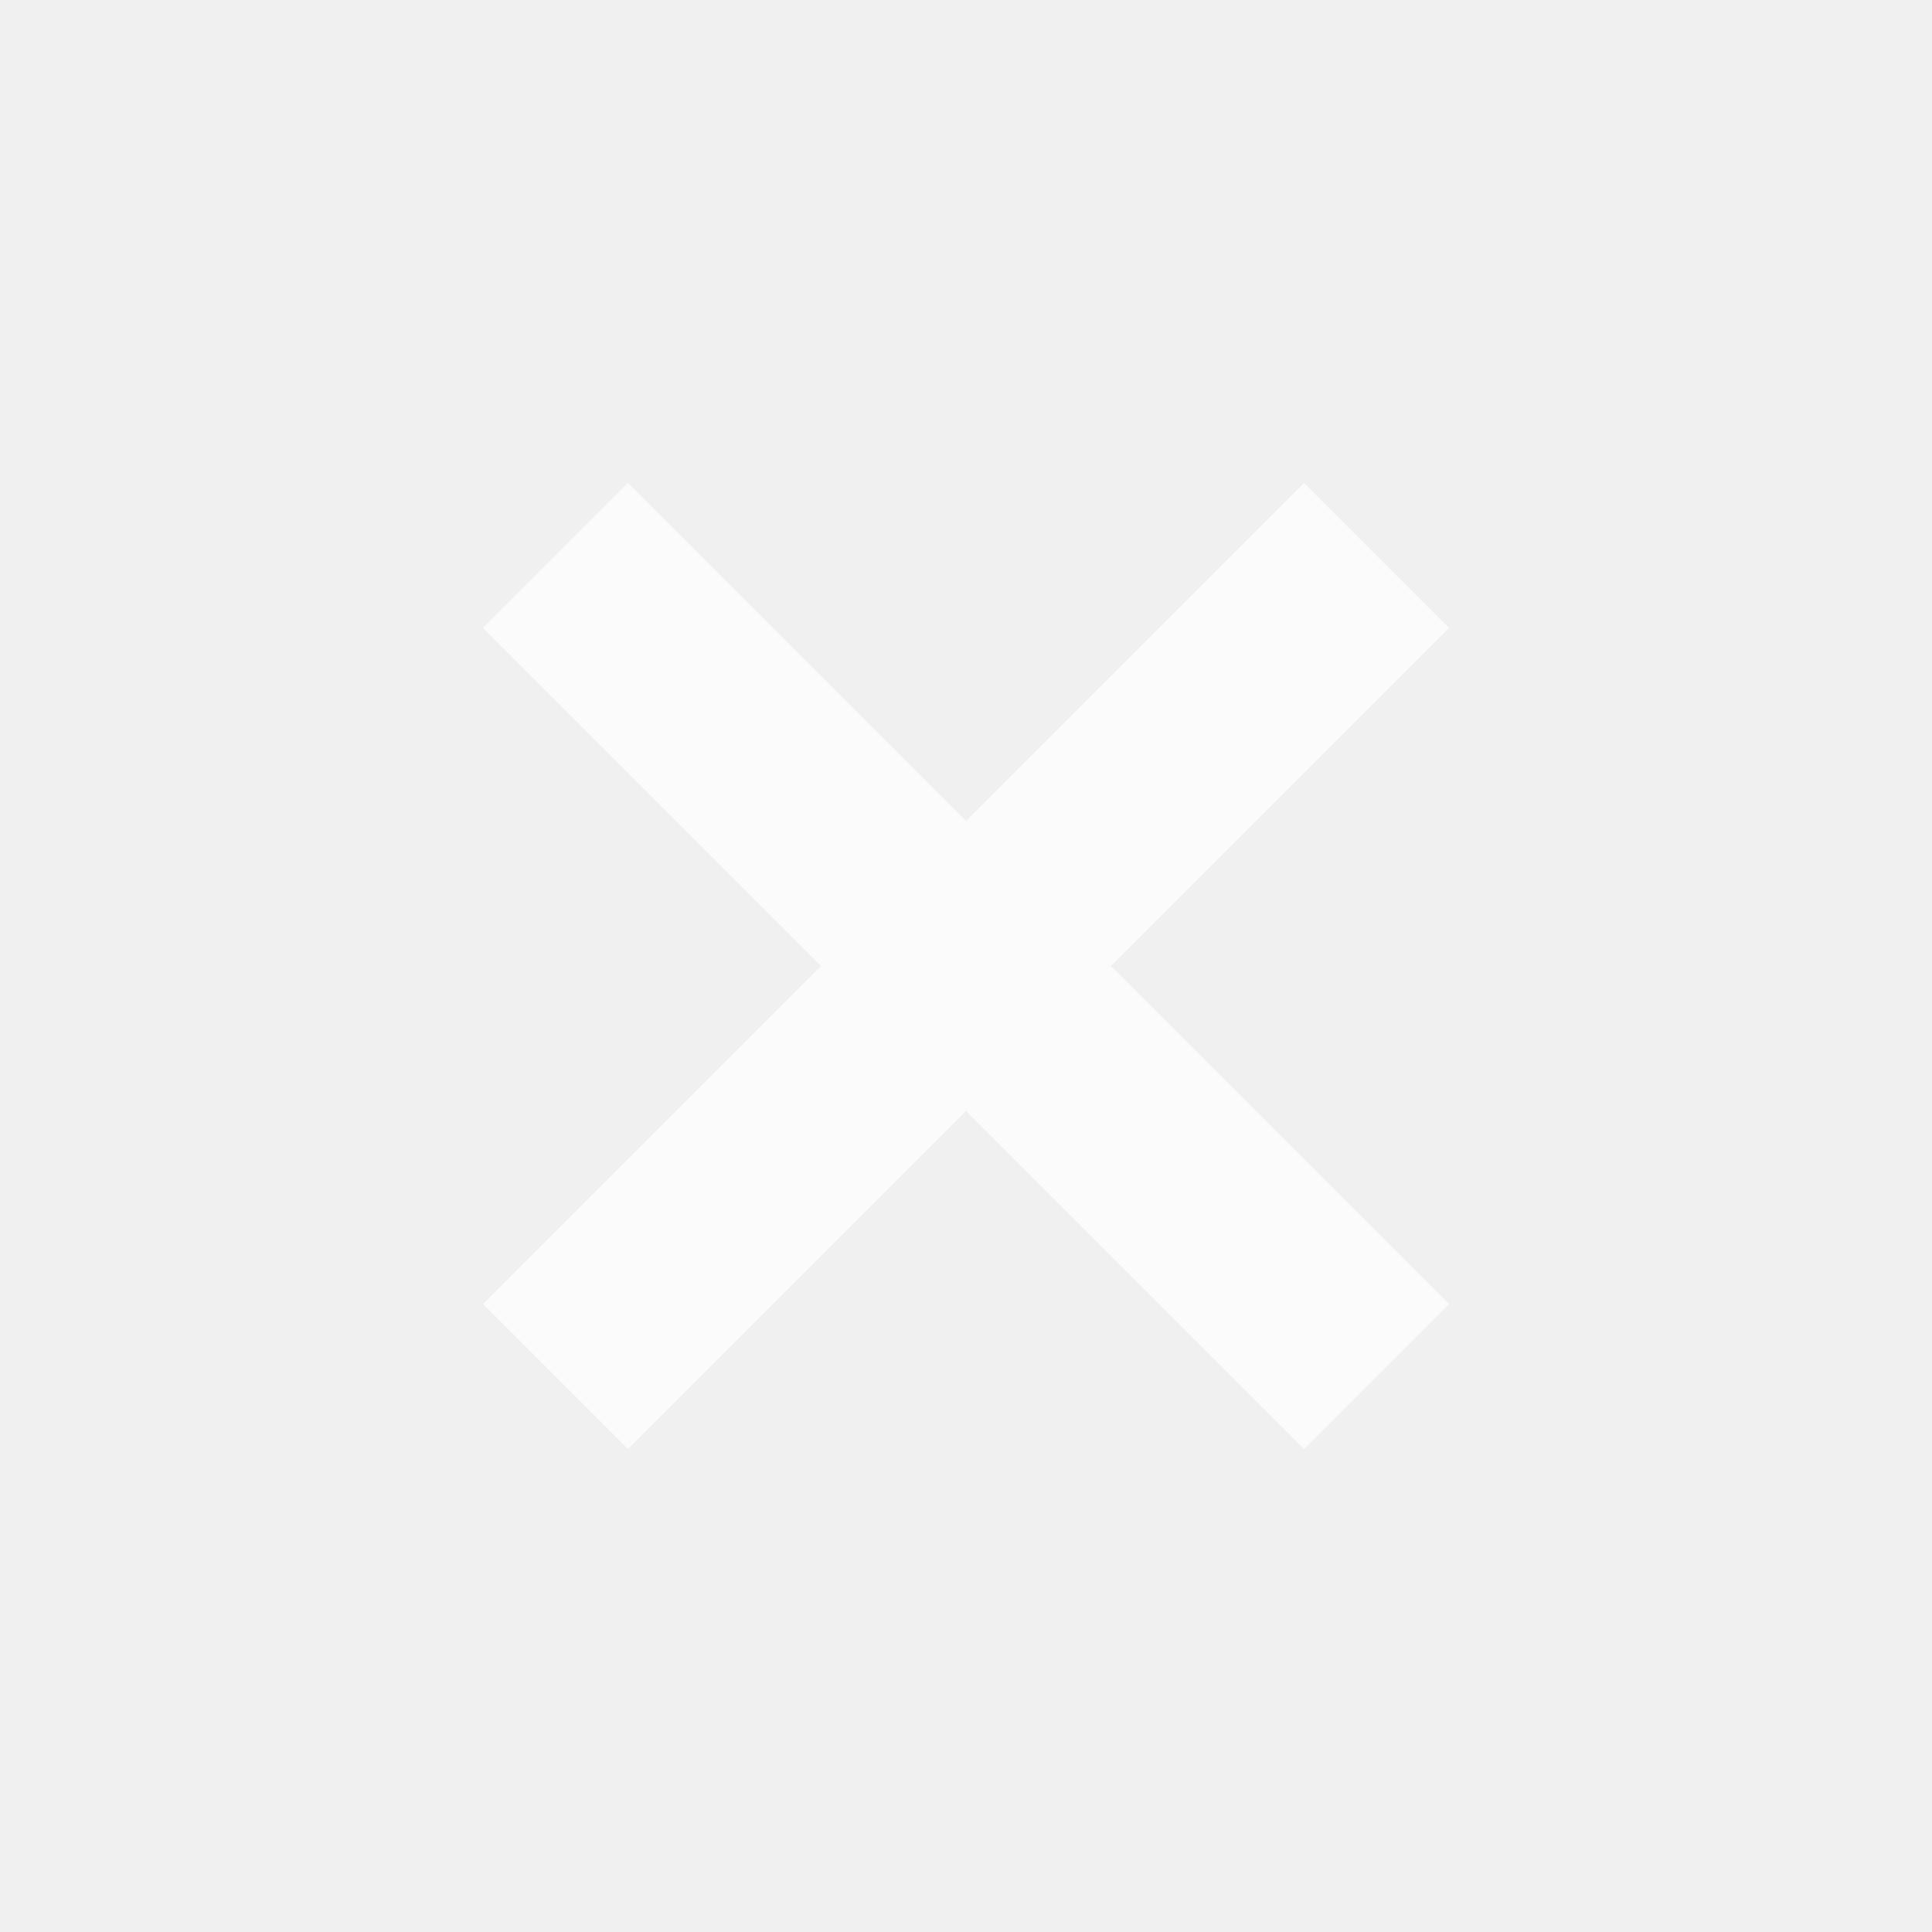
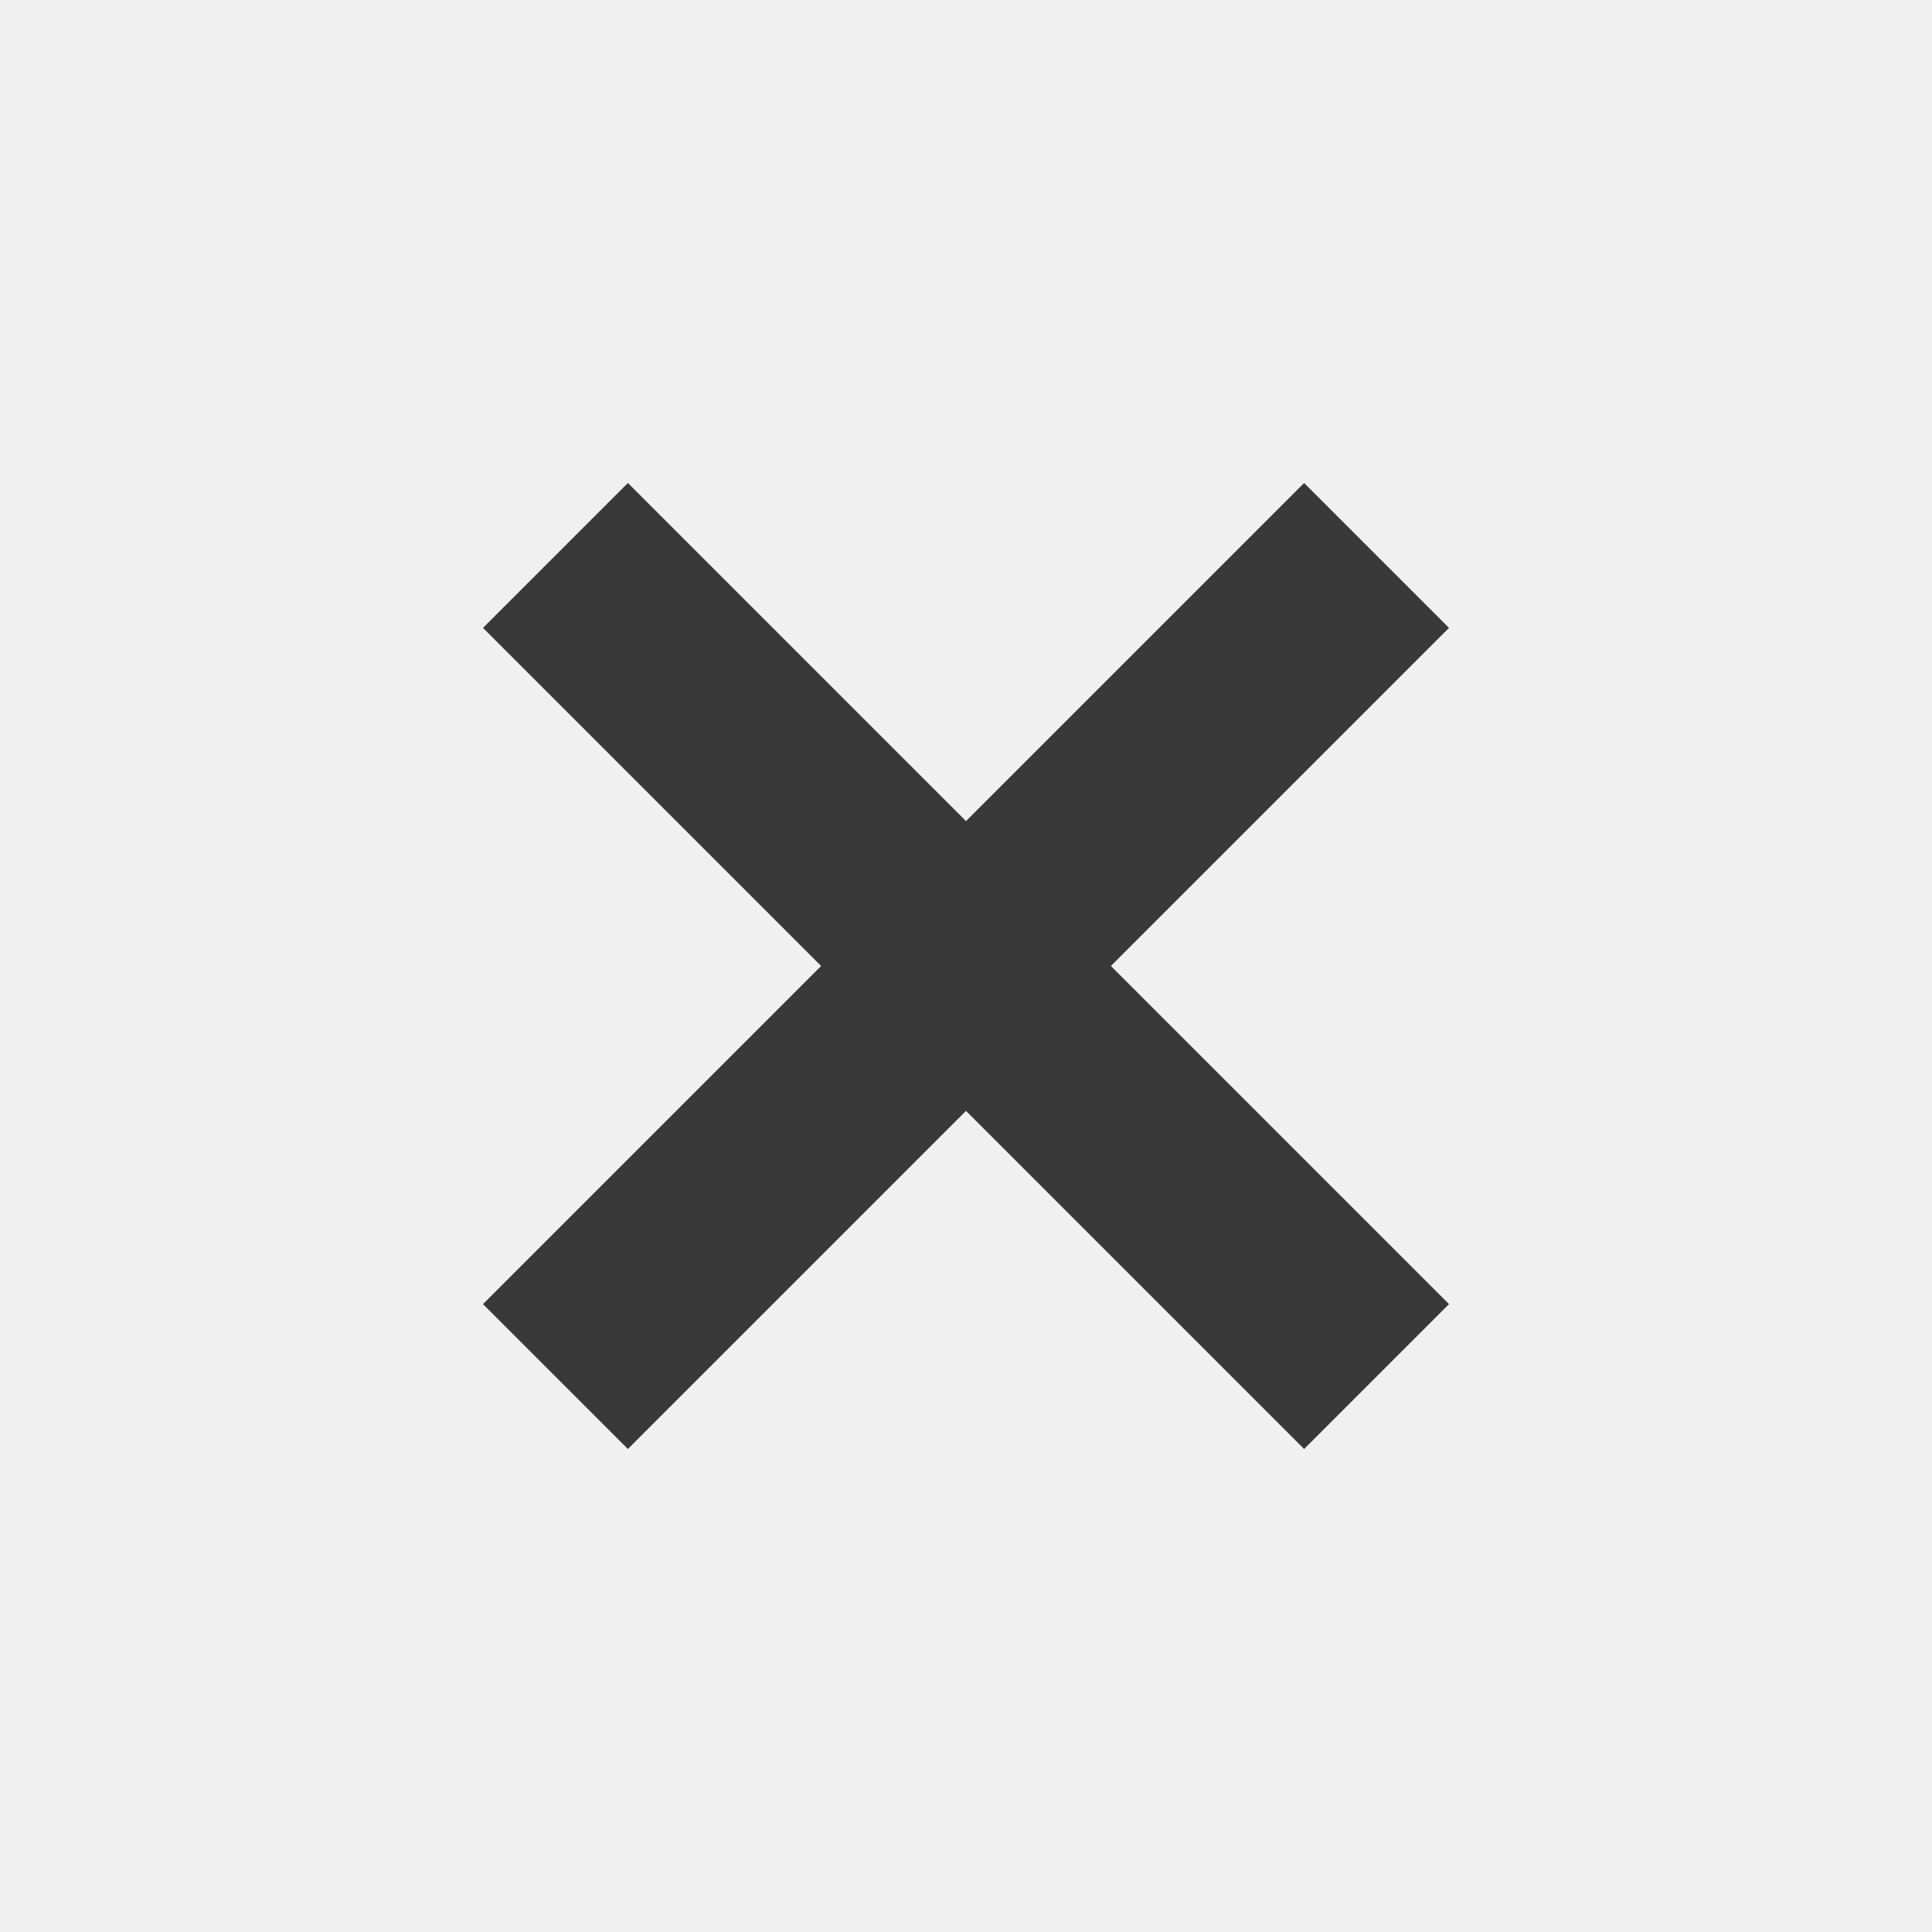
<svg xmlns="http://www.w3.org/2000/svg" width="20" height="20" id="svg3025" version="1.1">
  <defs id="defs3027" />
  <g id="layer1" transform="translate(0,-1032.362)">
-     <path style="color:#000000;fill:#ffffff;fill-opacity:0.753;fill-rule:nonzero;stroke:none;stroke-width:1;marker:none;visibility:visible;display:inline;overflow:visible;enable-background:accumulate" d="m 6.5,1037.362 -1.5,1.5 3.5,3.5 -3.5,3.5 1.5,1.5 3.5,-3.5 3.5,3.5 1.5,-1.5 -3.5,-3.5 3.5,-3.5 -1.5,-1.5 -3.5,3.5 z" id="path3007" />
+     <path style="color:#000000;fill:#202020;fill-opacity:0.878;fill-rule:nonzero;stroke:none;stroke-width:1;marker:none;visibility:visible;display:inline;overflow:visible;enable-background:accumulate" d="m 6.5,1037.362 -1.5,1.5 3.5,3.5 -3.5,3.5 1.5,1.5 3.5,-3.5 3.5,3.5 1.5,-1.5 -3.5,-3.5 3.5,-3.5 -1.5,-1.5 -3.5,3.5 z" id="path3007" />
  </g>
</svg>
